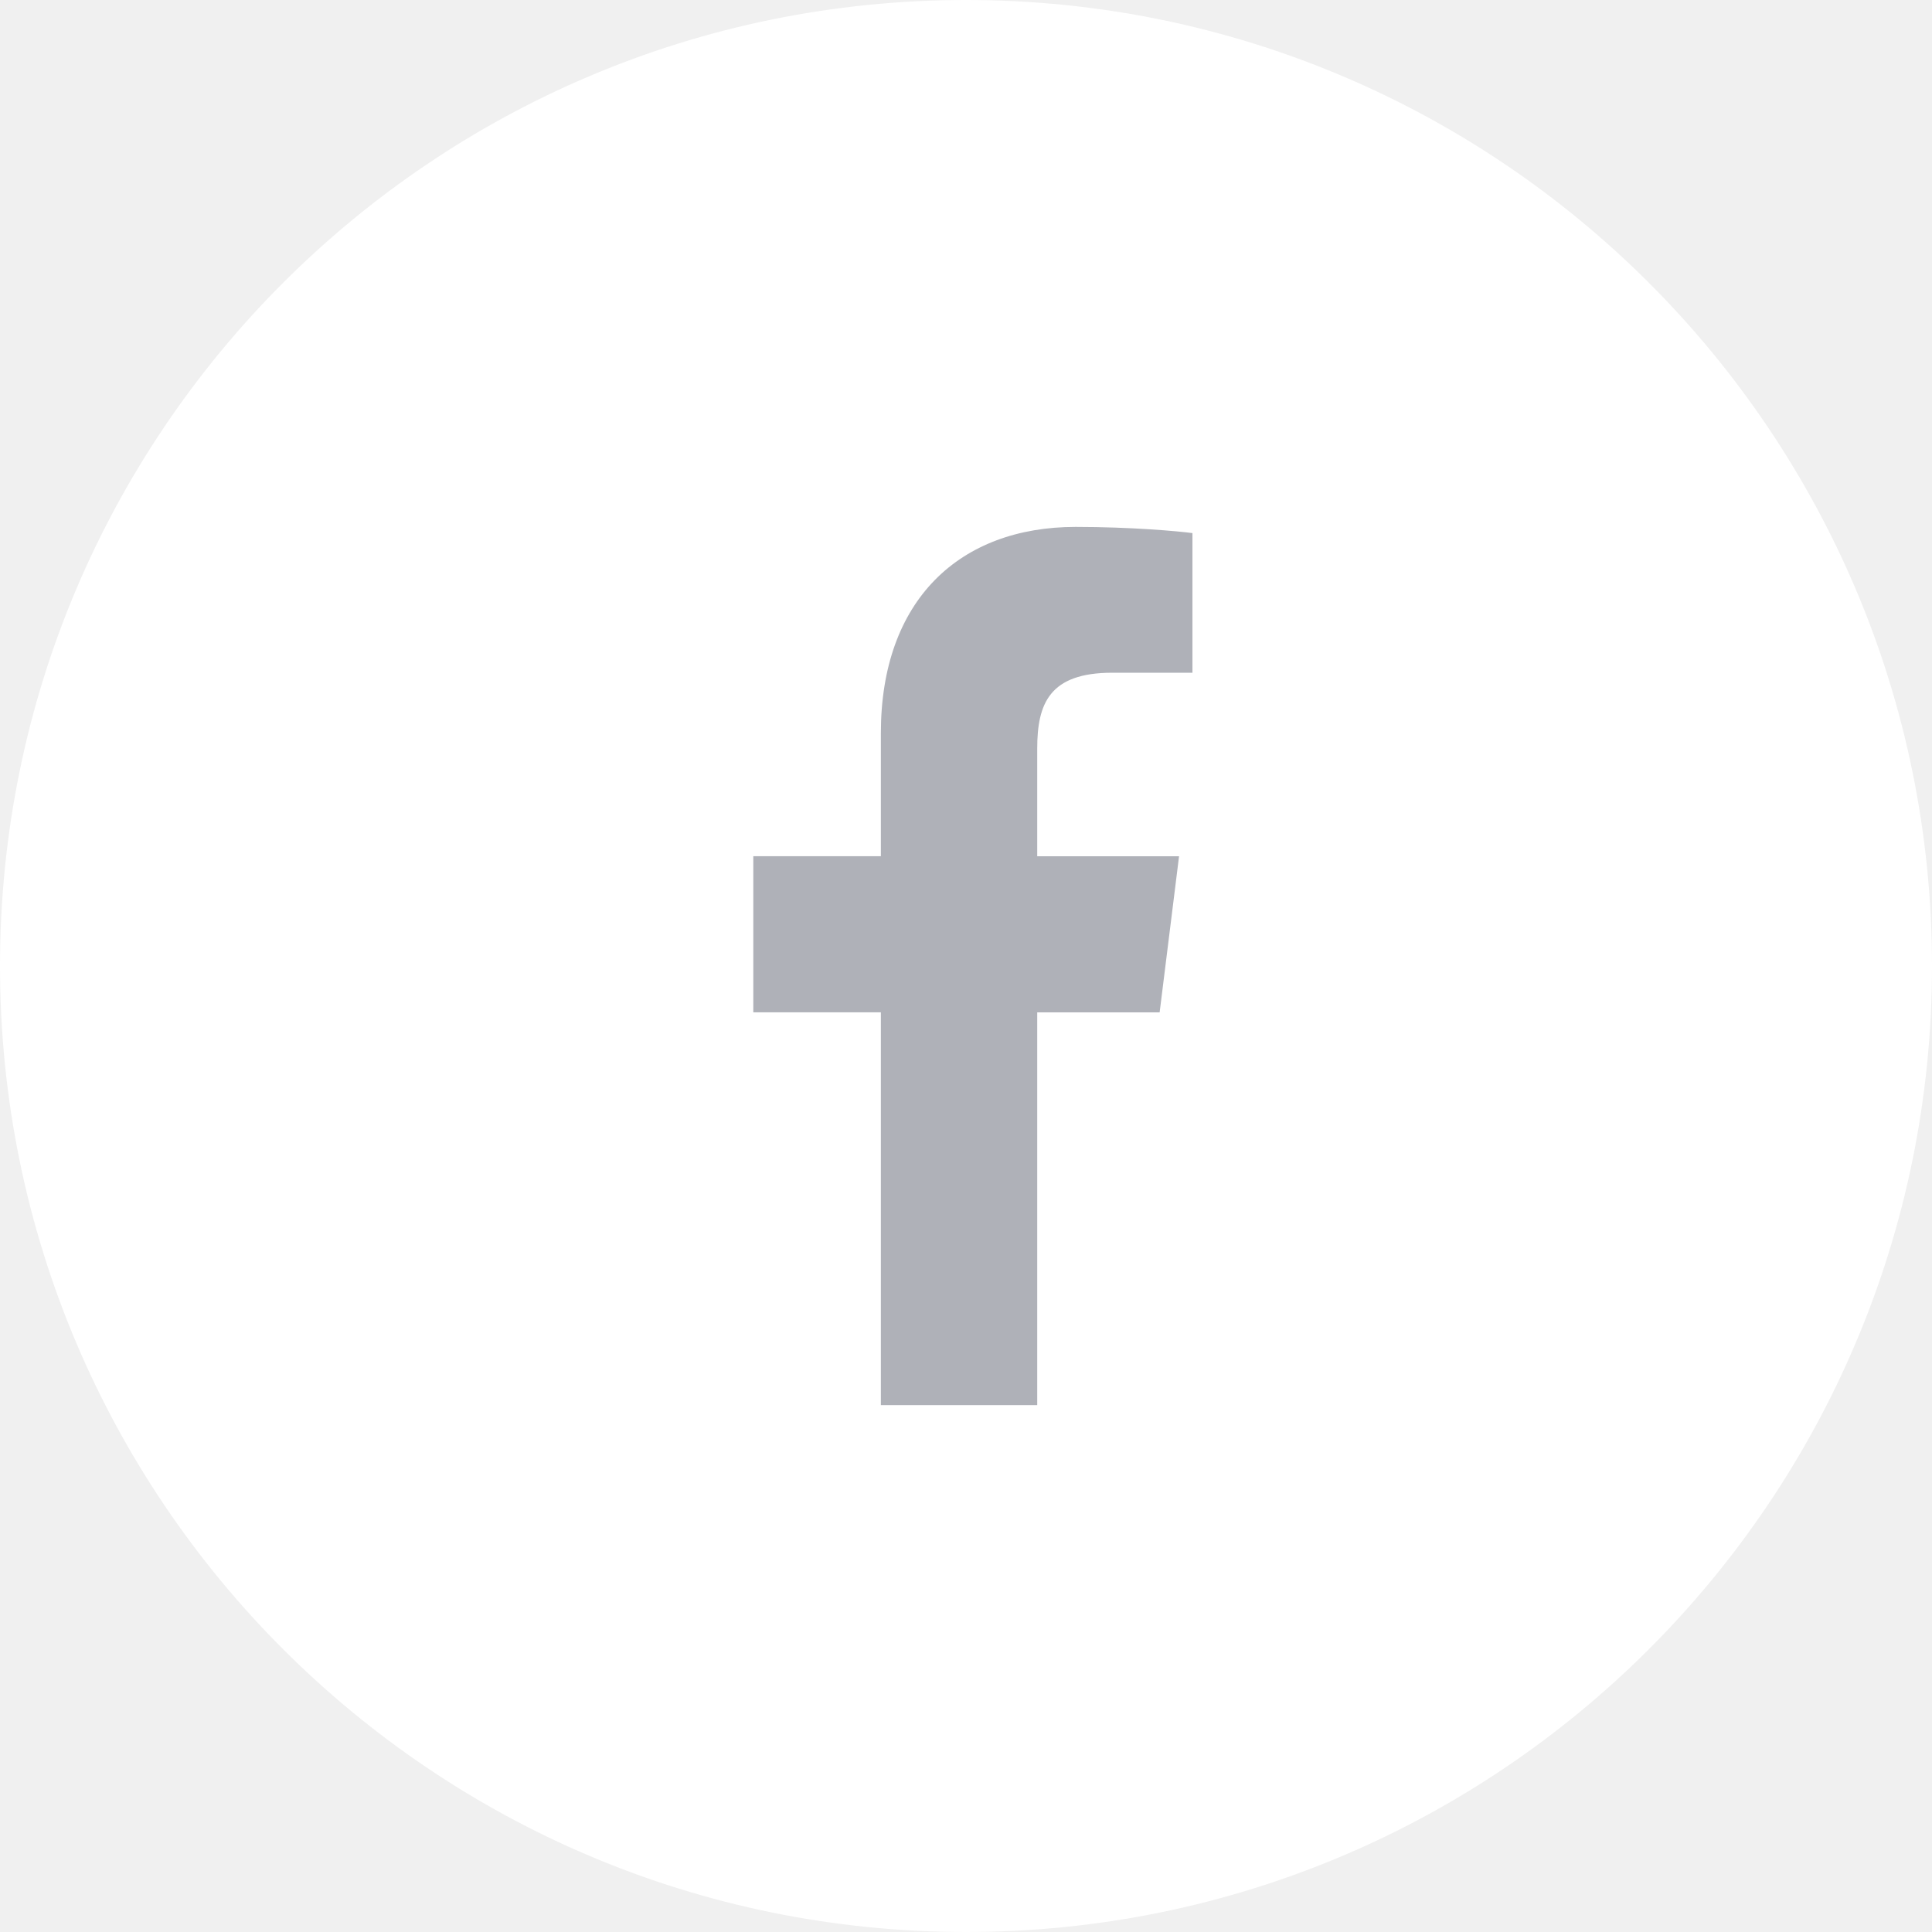
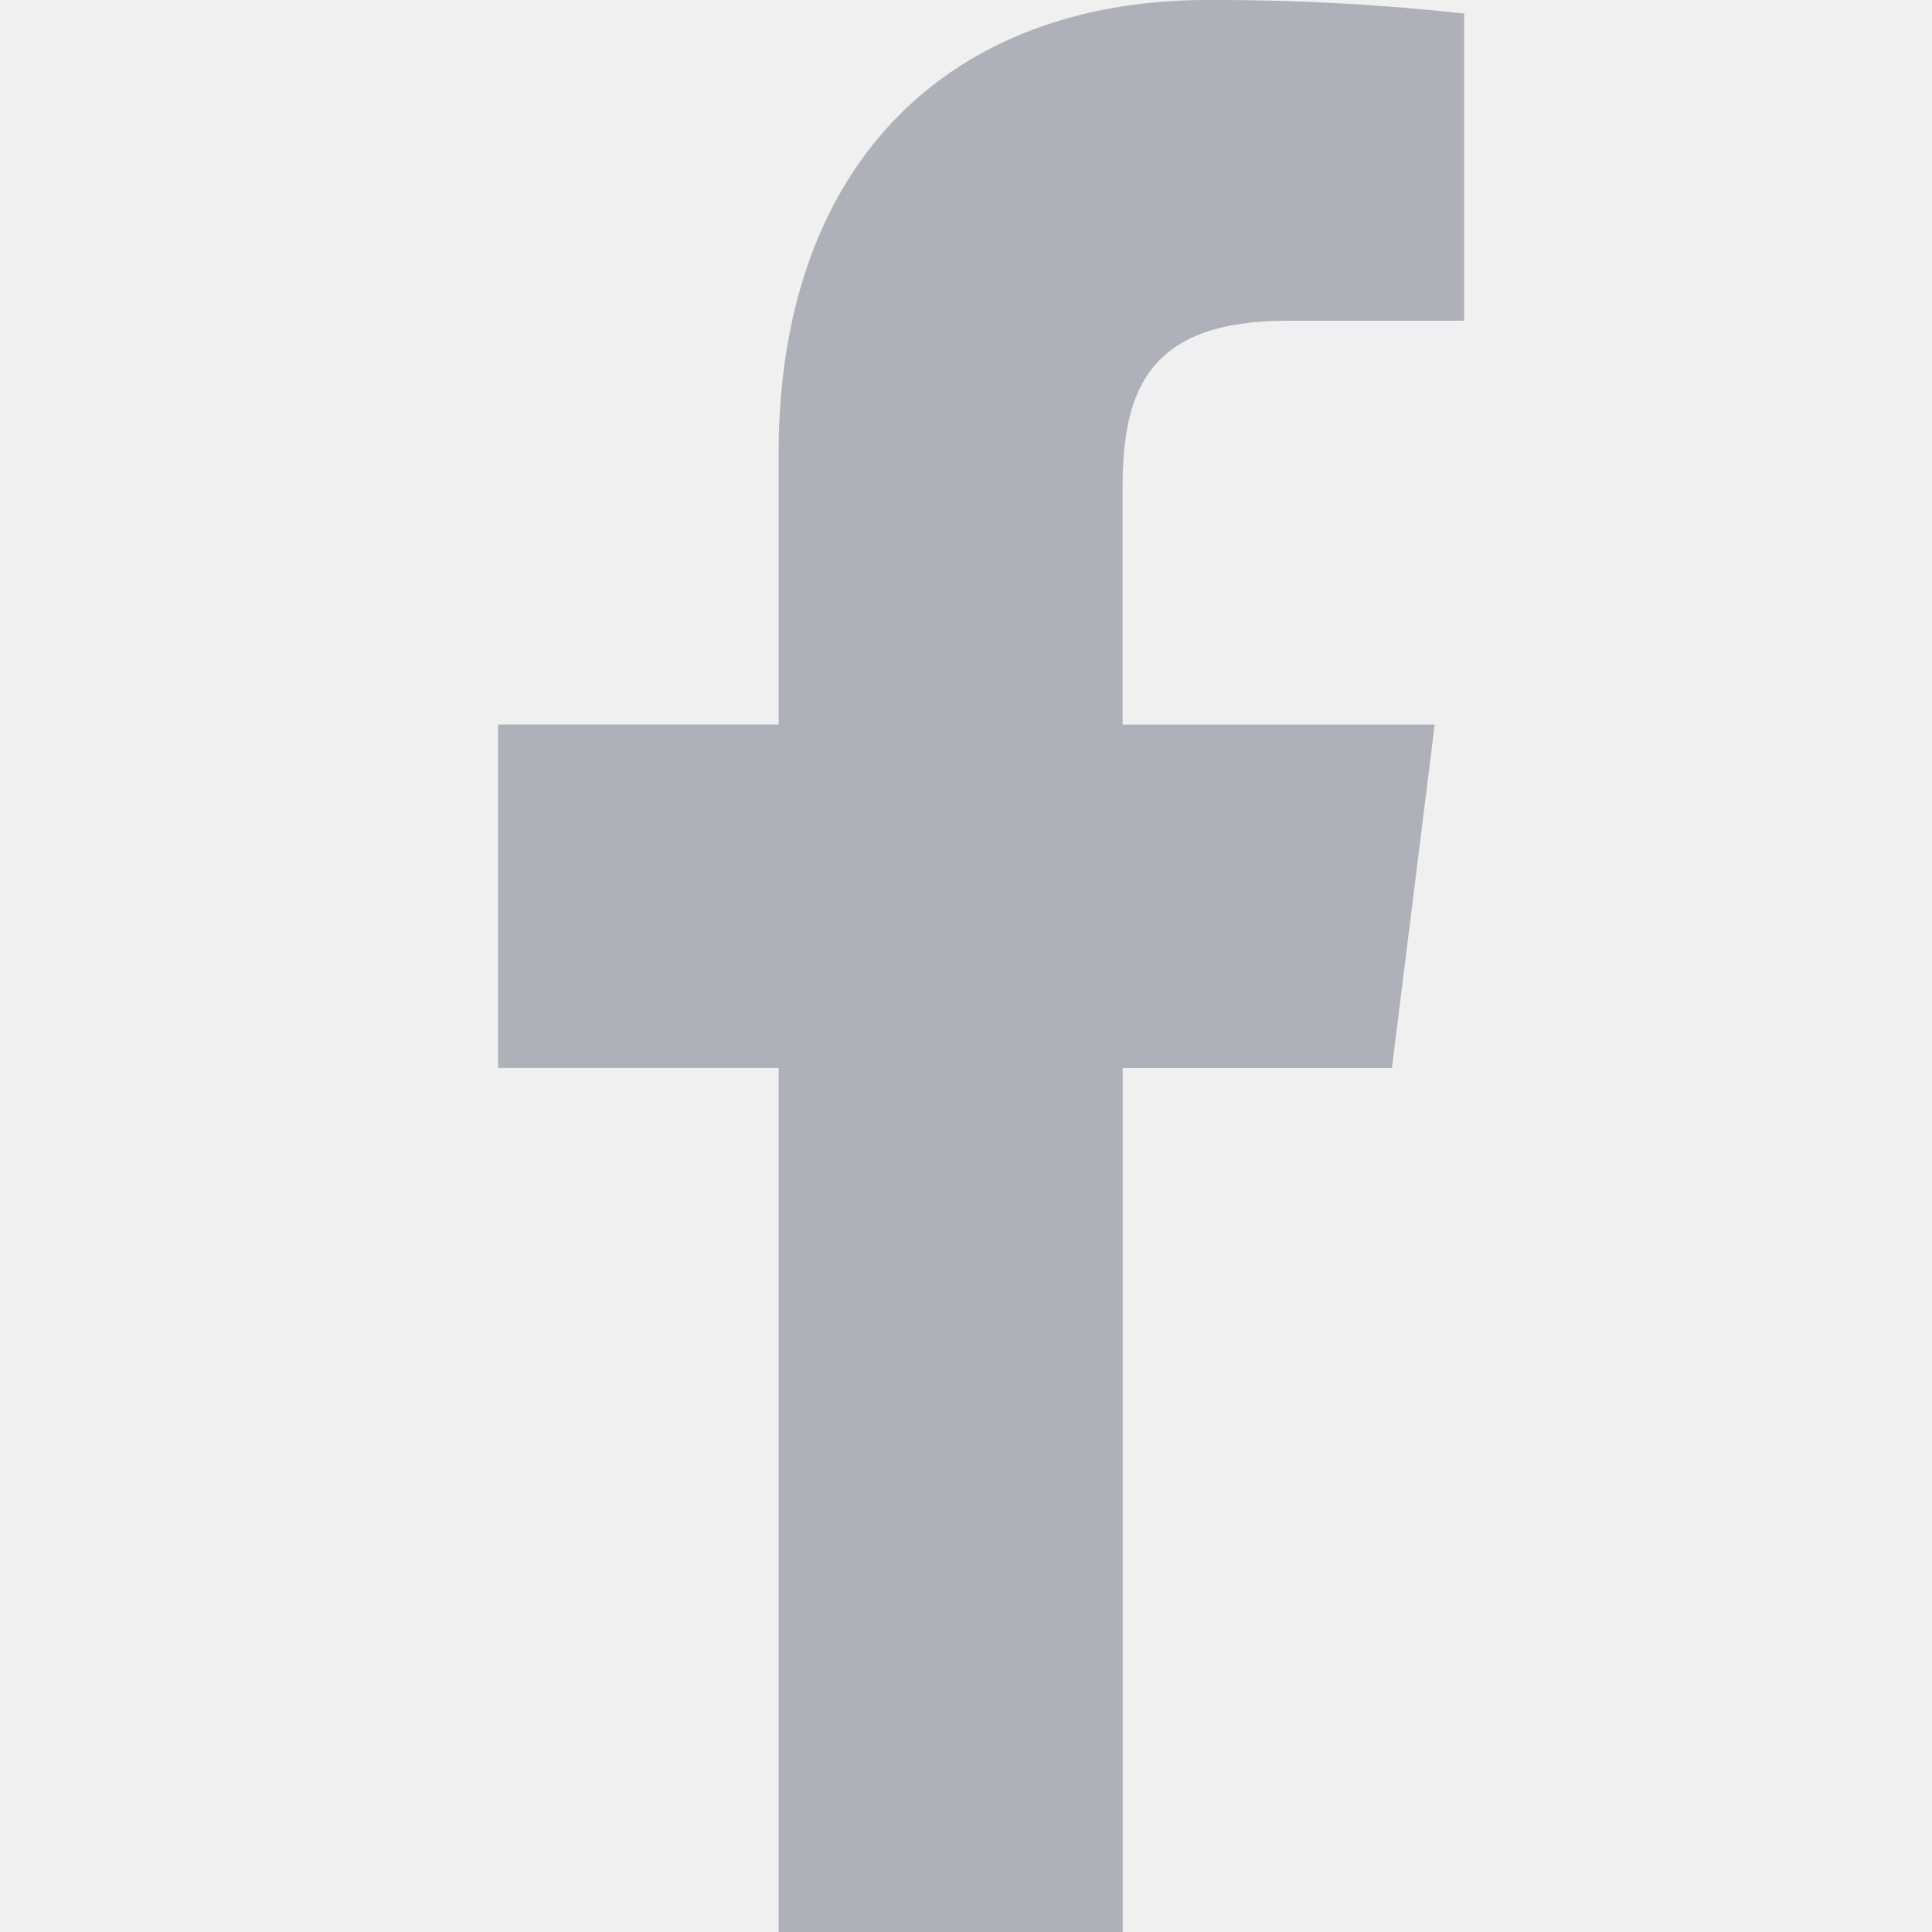
- <svg xmlns="http://www.w3.org/2000/svg" width="44" height="44" viewBox="0 0 44 44" fill="none">
-   <path d="M44 22C44 28.075 41.538 33.575 37.556 37.556C33.575 41.538 28.075 44 22 44C15.925 44 10.425 41.538 6.444 37.556C2.462 33.575 0 28.075 0 22C0 15.925 2.462 10.425 6.444 6.444C10.425 2.462 15.925 -6.10352e-05 22 -6.10352e-05C28.075 -6.10352e-05 33.575 2.462 37.556 6.444C41.538 10.425 44 15.925 44 22Z" fill="white" />
-   <g clip-path="url(#clip0_1_680)">
-     <path d="M25.331 15.321H27.157V12.141C26.842 12.098 25.758 12 24.497 12C21.864 12 20.061 13.656 20.061 16.699V19.5H17.156V23.055H20.061V32H23.622V23.056H26.41L26.852 19.501H23.622V17.052C23.622 16.024 23.899 15.321 25.331 15.321Z" fill="#AFB1B8" />
+ <svg xmlns="http://www.w3.org/2000/svg" width="20" height="20" fill="none">
+   <g clip-path="url(#a)">
+     <path d="M13.33 3.32h1.827V.14a23.576 23.576 0 0 0-2.66-.14C9.864 0 8.06 1.656 8.06 4.7v2.8H5.156v3.555H8.06V20h3.562v-8.944h2.787l.443-3.555h-3.231V5.05c0-1.027.277-1.73 1.709-1.73Z" fill="#AFB1B8" />
  </g>
  <defs>
-     <clipPath id="clip0_1_680">
-       <rect width="20" height="20" fill="white" transform="translate(12 12)" />
+     <clipPath id="a">
+       <path fill="#fff" d="M0 0h20v20H0z" />
    </clipPath>
  </defs>
</svg>
